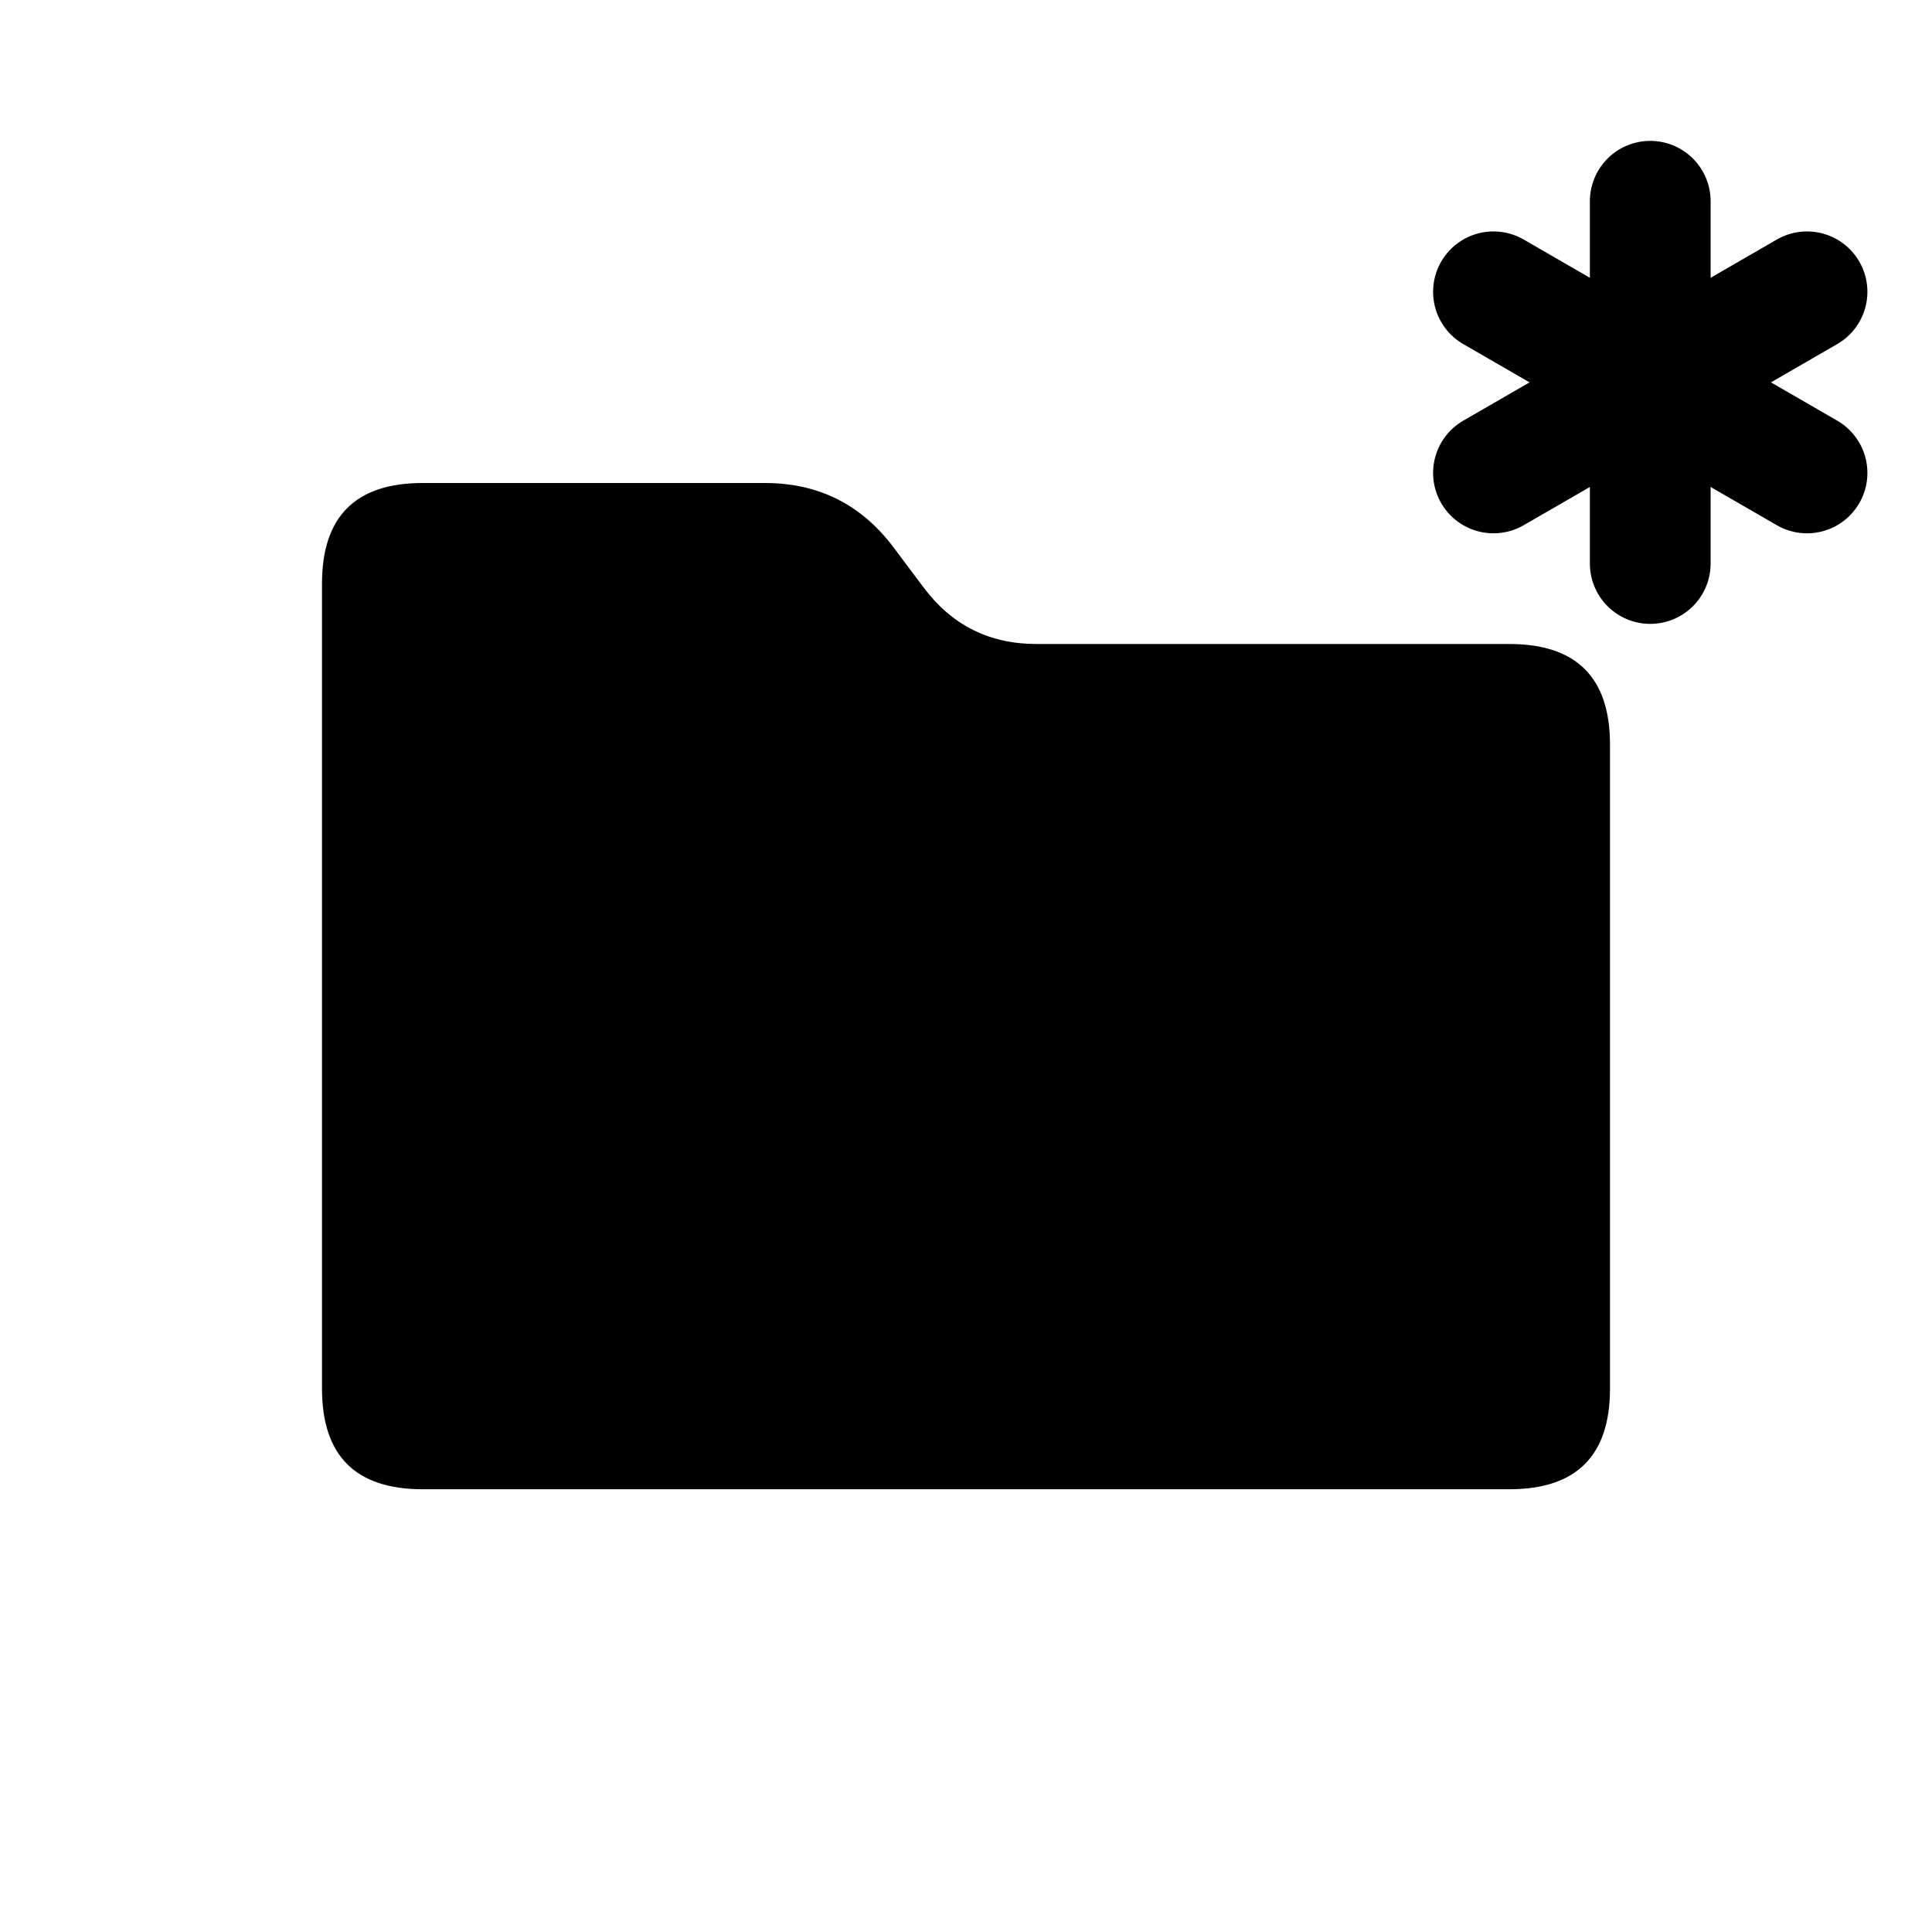
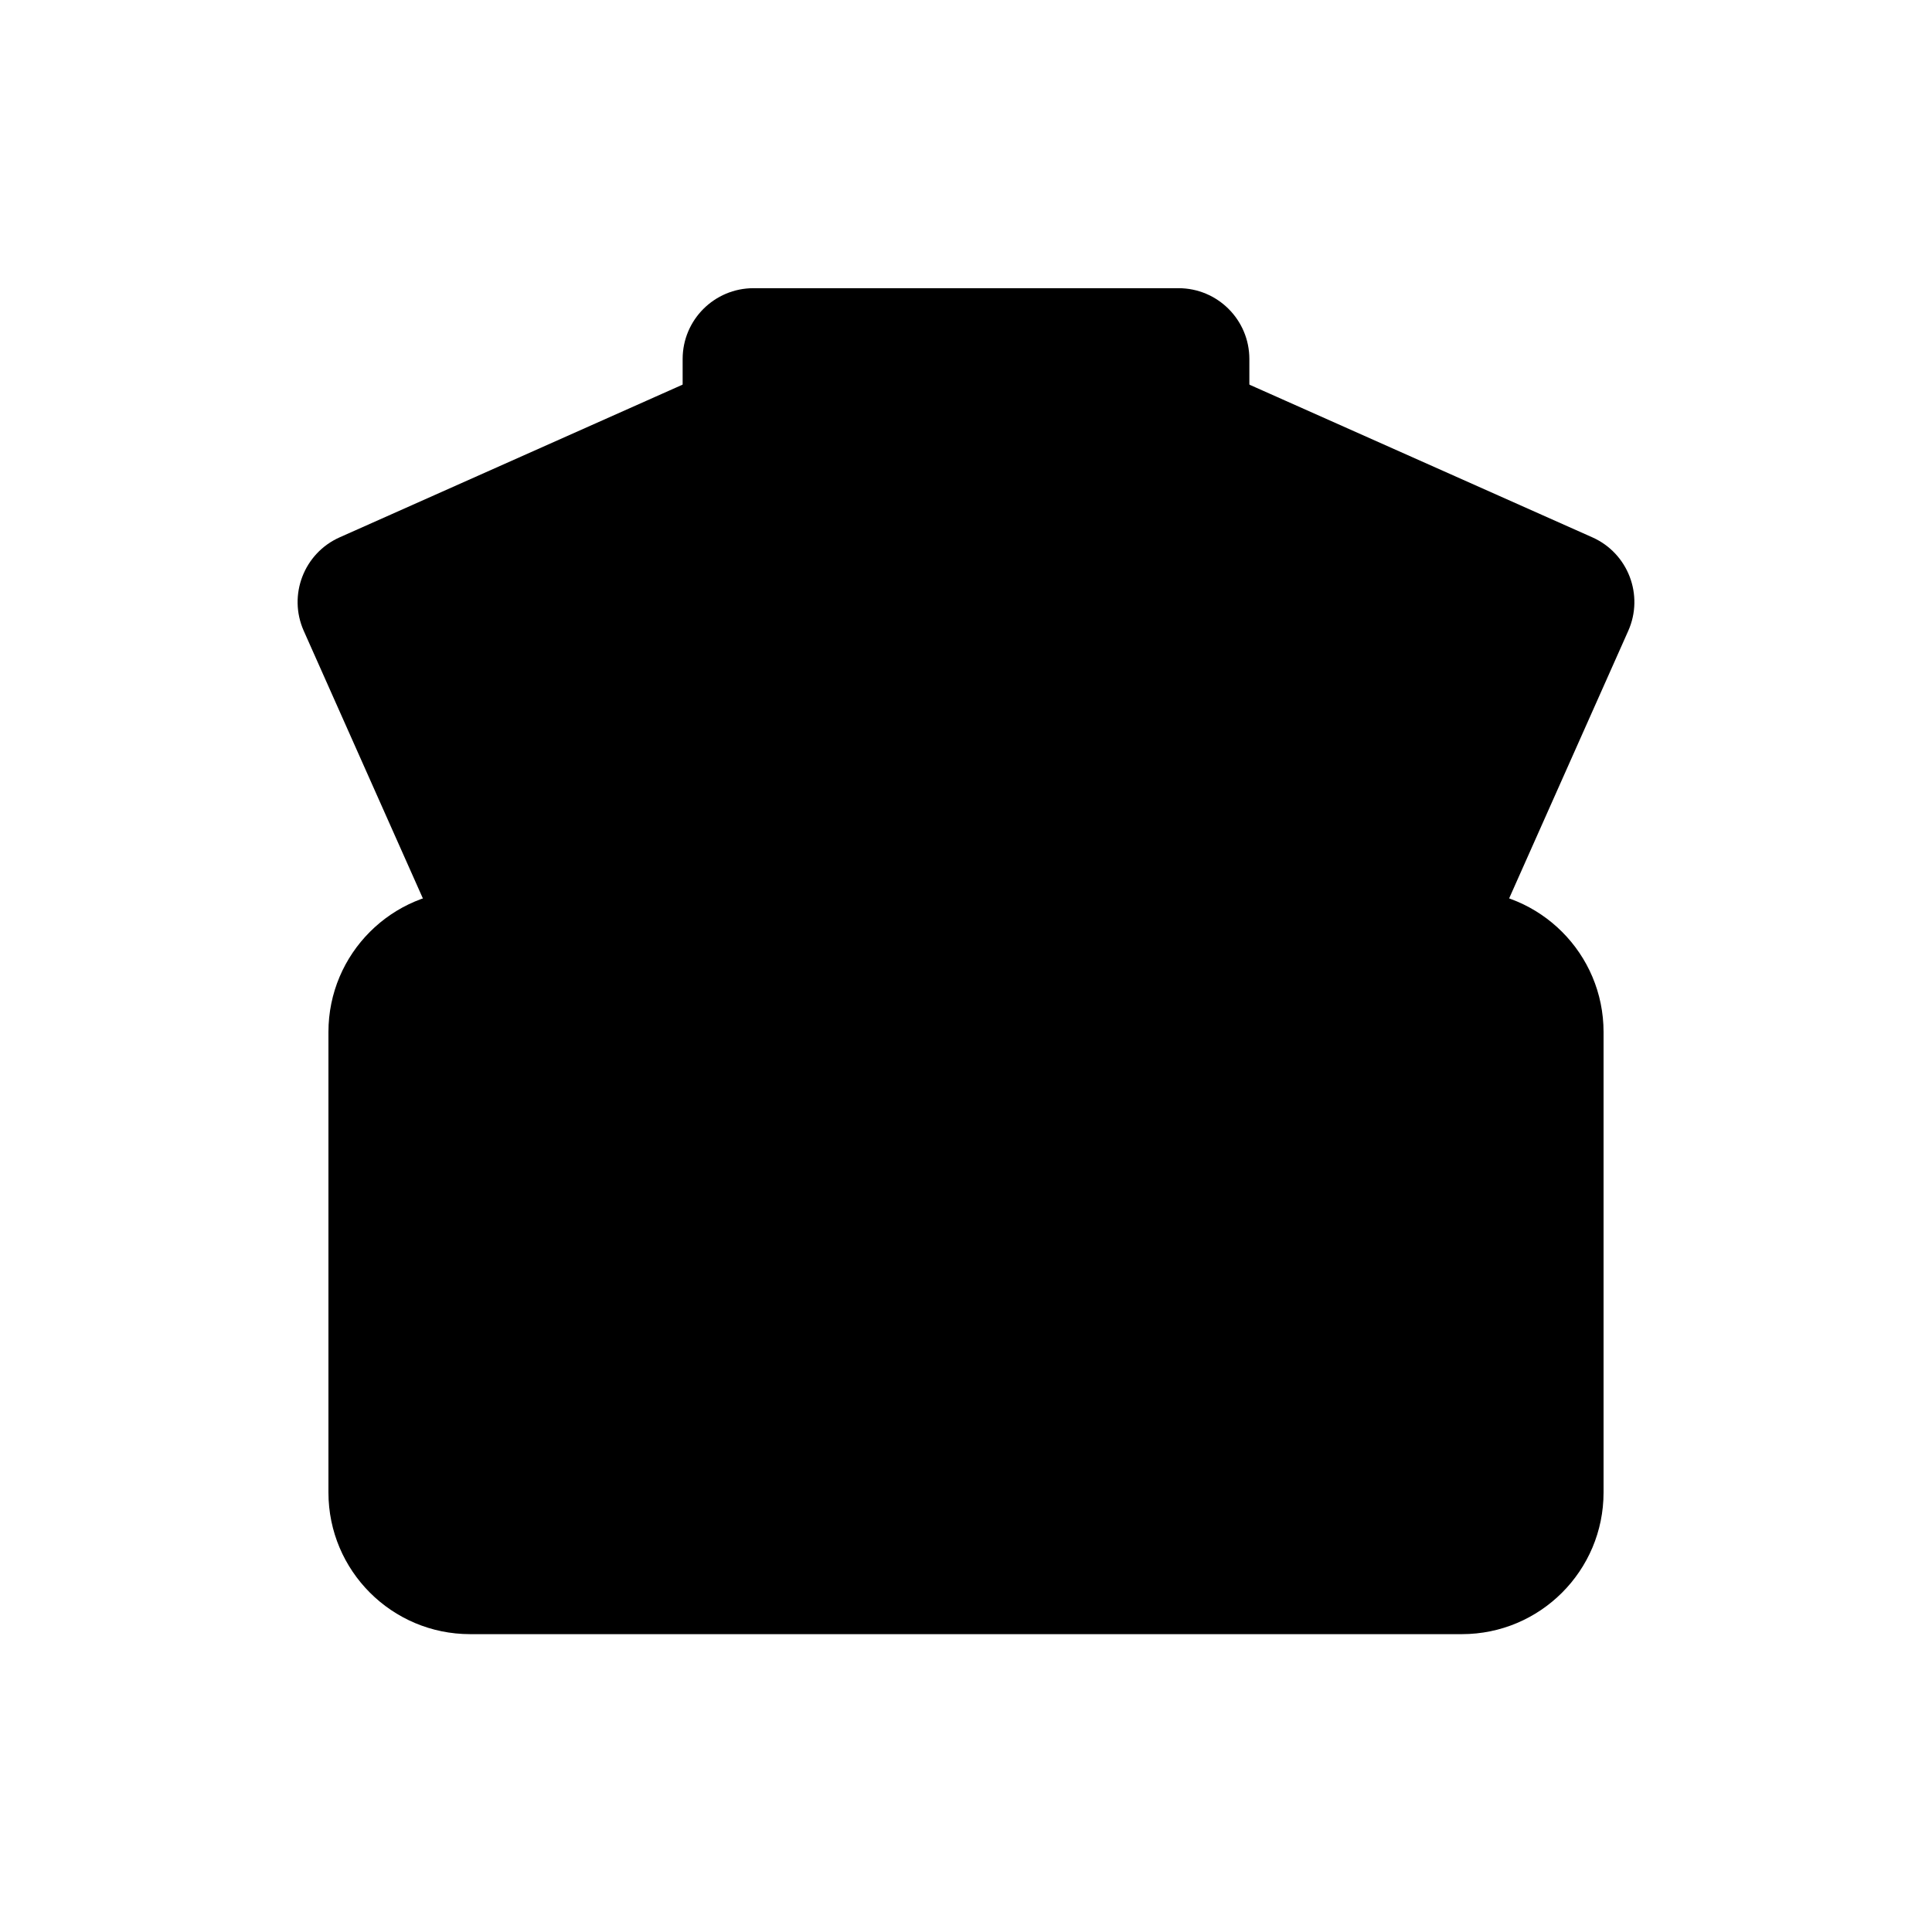
<svg xmlns="http://www.w3.org/2000/svg" viewBox="0 0 96 96">
-   <path d="M21,24 L38,24 Q42,24 44.4,27.2 L45.9,29.2 Q48,32 51.5,32 L75,32 Q80,32 80,37 L80,69 Q80,74 75,74 L21,74 Q16,74 16,69 L16,29 Q16,24 21,24 Z" fill="currentColor" />
-   <line x1="82" y1="10" x2="82" y2="28" stroke="currentColor" stroke-width="6" stroke-linecap="round" />
-   <line x1="74.21" y1="14.5" x2="89.79" y2="23.5" stroke="currentColor" stroke-width="6" stroke-linecap="round" />
-   <line x1="89.79" y1="14.5" x2="74.21" y2="23.5" stroke="currentColor" stroke-width="6" stroke-linecap="round" />
+   <g transform="translate(4,2) scale(0.88)" fill="currentColor">
+     <rect x="34" y="18" width="32" height="46" rx="4" transform="rotate(-24 50 78)" />
+     <rect x="34" y="18" width="32" height="46" rx="4" transform="rotate(24 50 78)" />
+     <rect x="34" y="14" width="32" height="46" rx="4" />
+     <rect x="14" y="48" width="72" height="42" rx="8" />
+   </g>
</svg>
